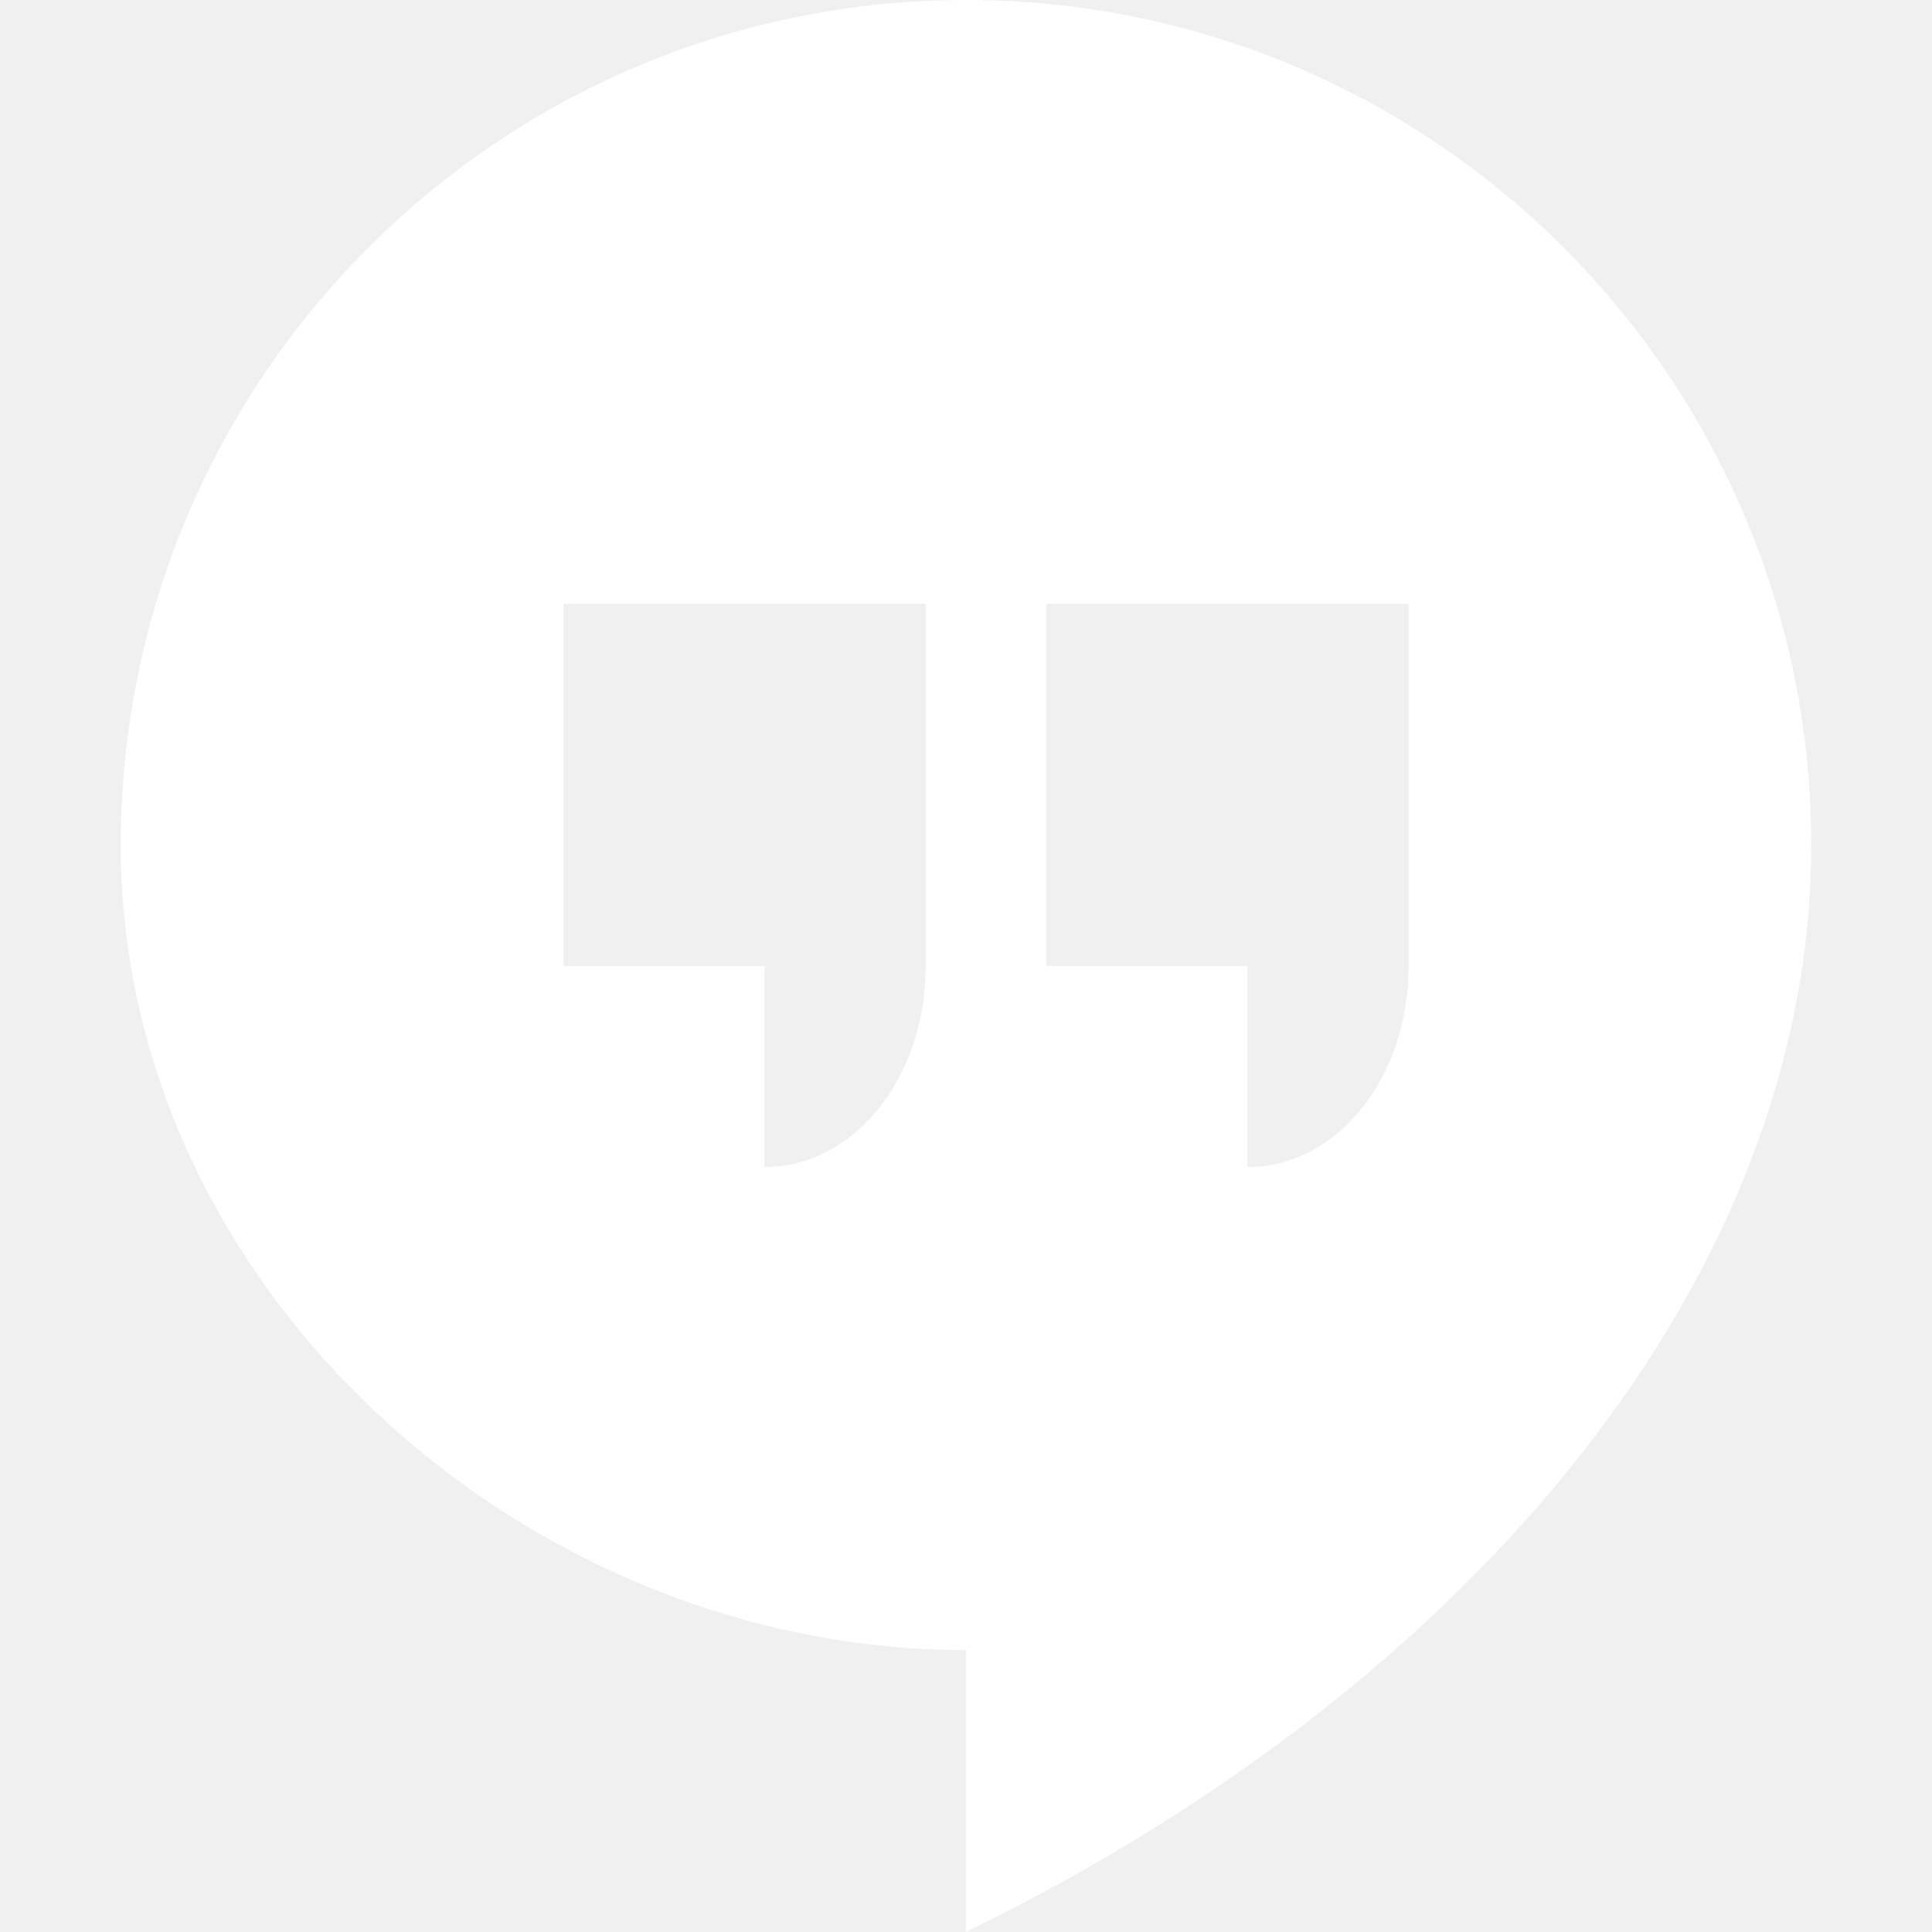
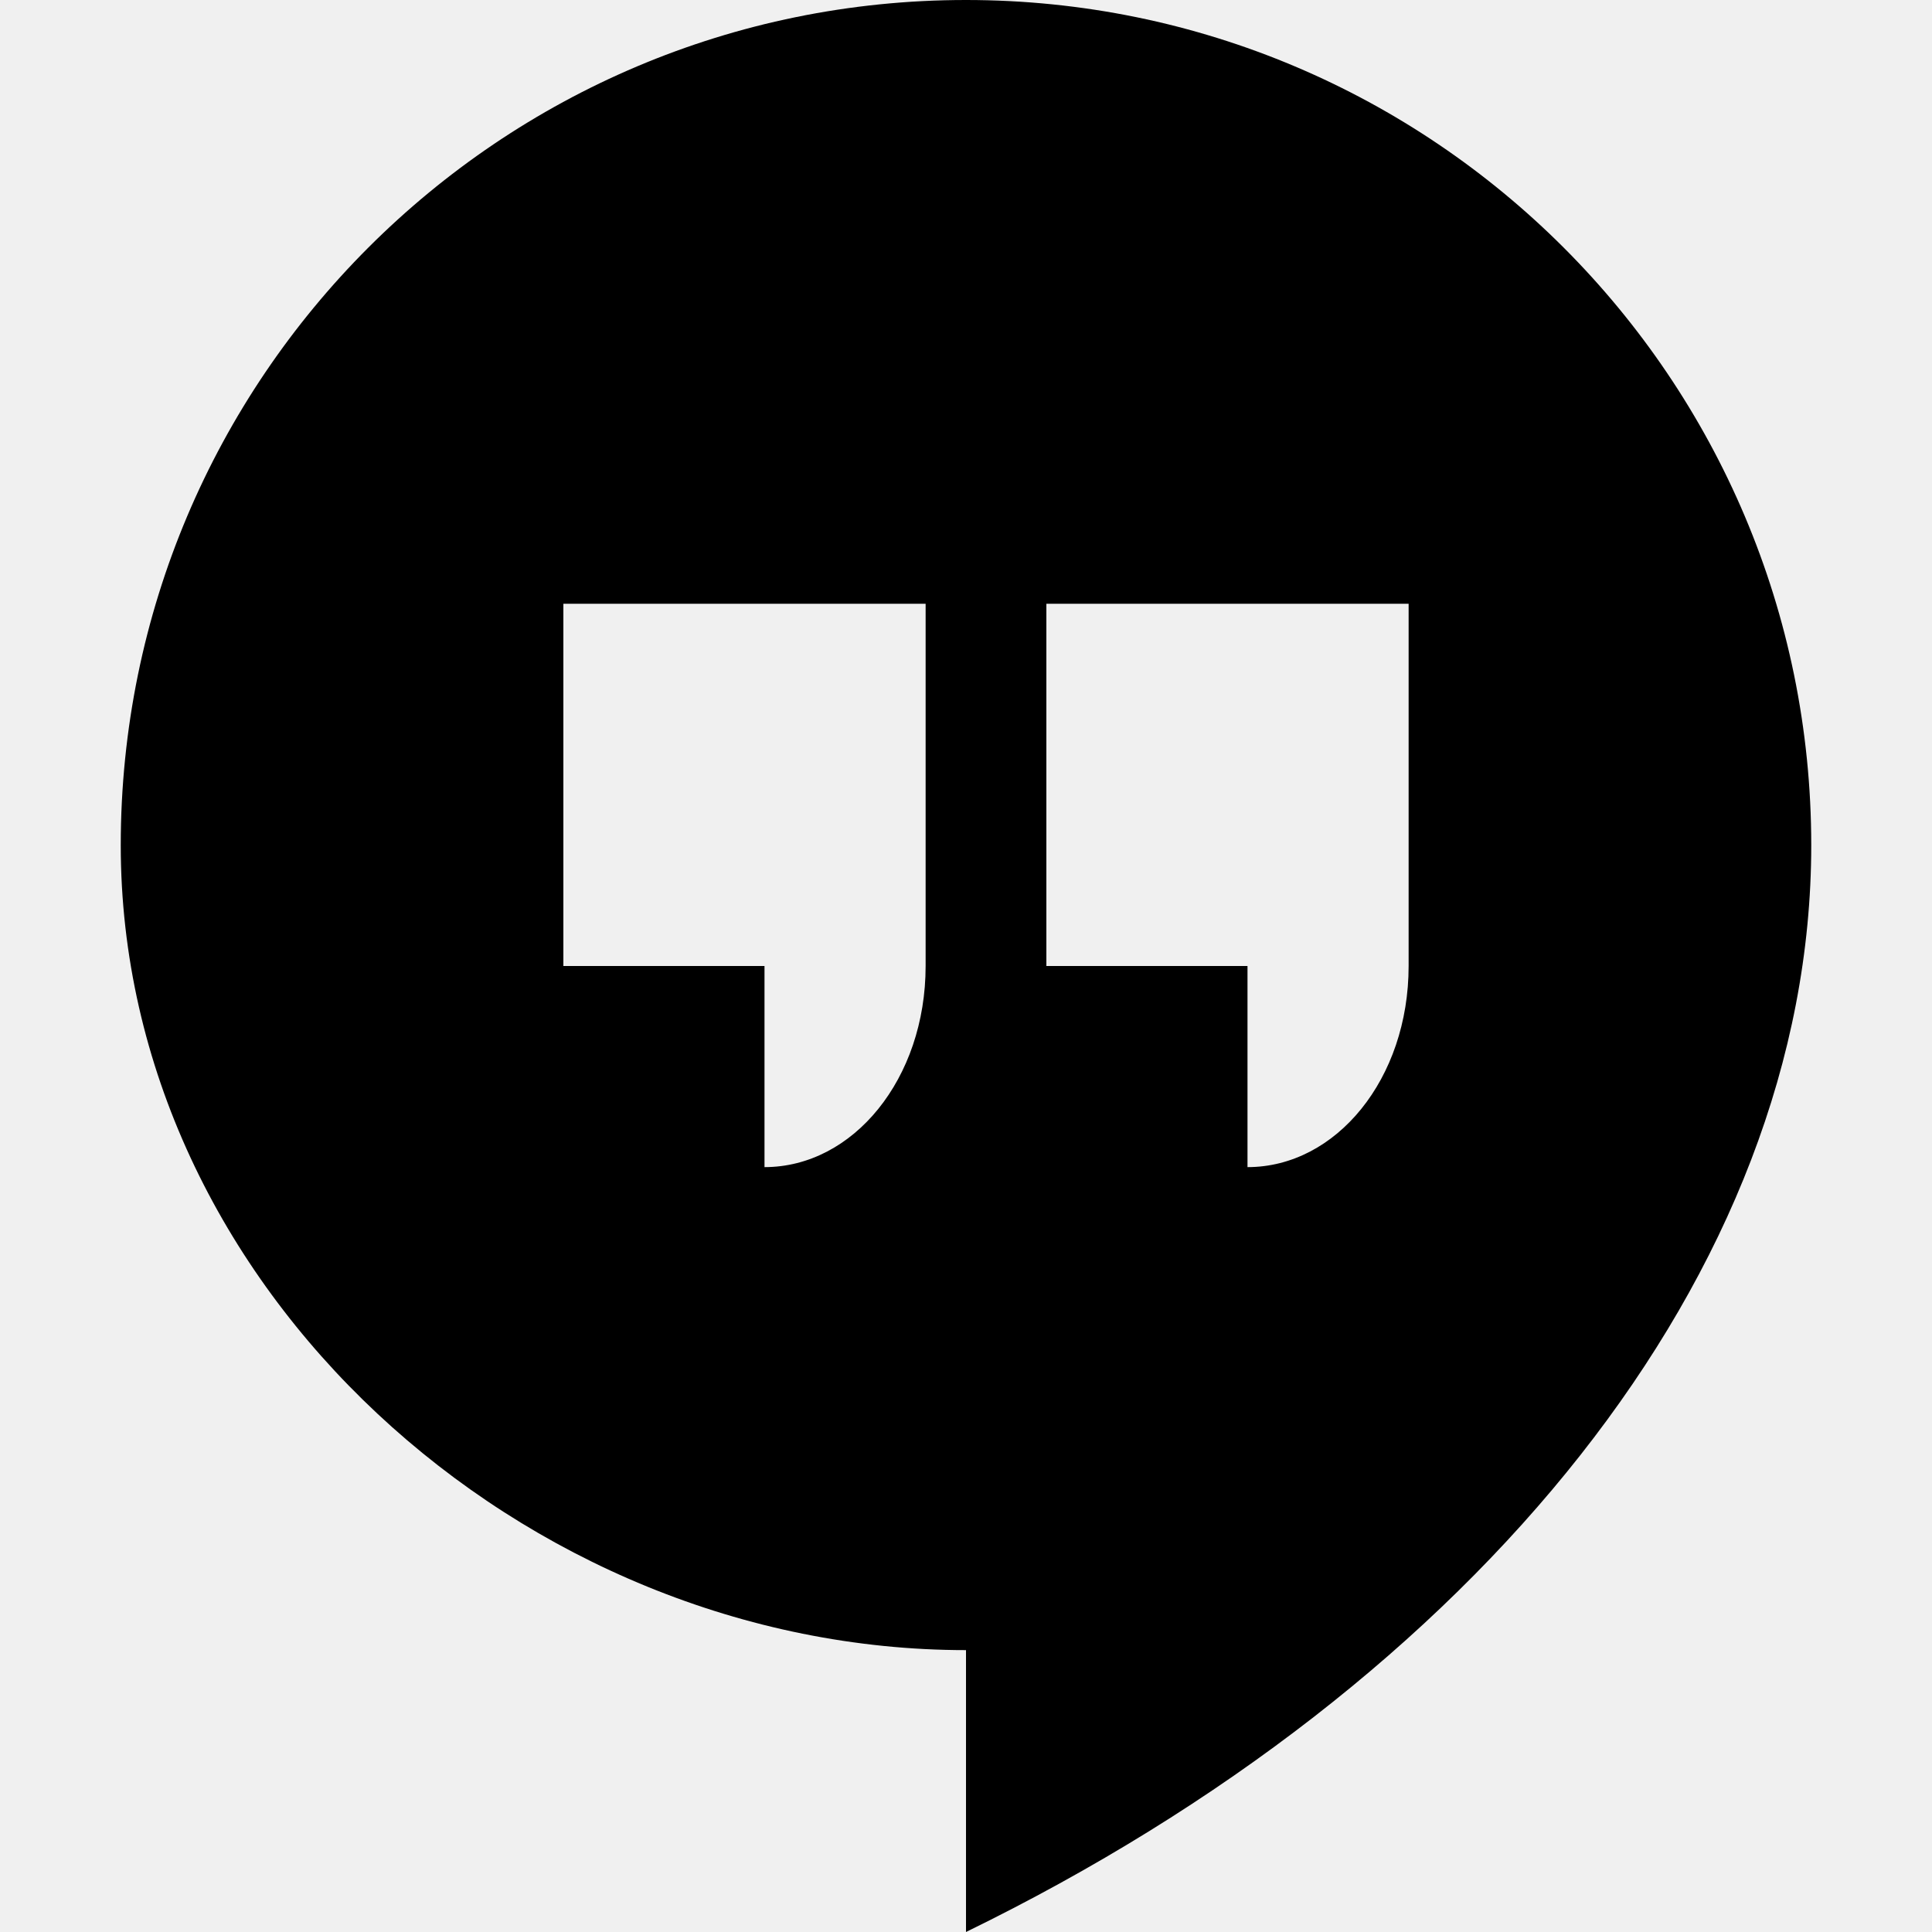
<svg xmlns="http://www.w3.org/2000/svg" version="1.1" id="Bold" x="0px" y="0px" viewBox="0 0 512 512" style="enable-background:new 0 0 512 512;" xml:space="preserve">
  <style type="text/css">
- 	.st0{fill:#FFFFFF;}
+ 	.st0{fill:#000;}
</style>
  <path class="st0" d="M480,224C480,100.3,379.7,0,256,0S32,100.3,32,224c0,117.3,106.7,213.3,224,213.3V512  C391.5,445.9,480,337.1,480,224z M277.3,160h96v96c0,29.9-19.2,53.3-42.7,53.3V256h-53.3V160z M245.3,256  c0,29.9-19.2,53.3-42.7,53.3V256h-53.3v-96h96V256z" />
</svg>
